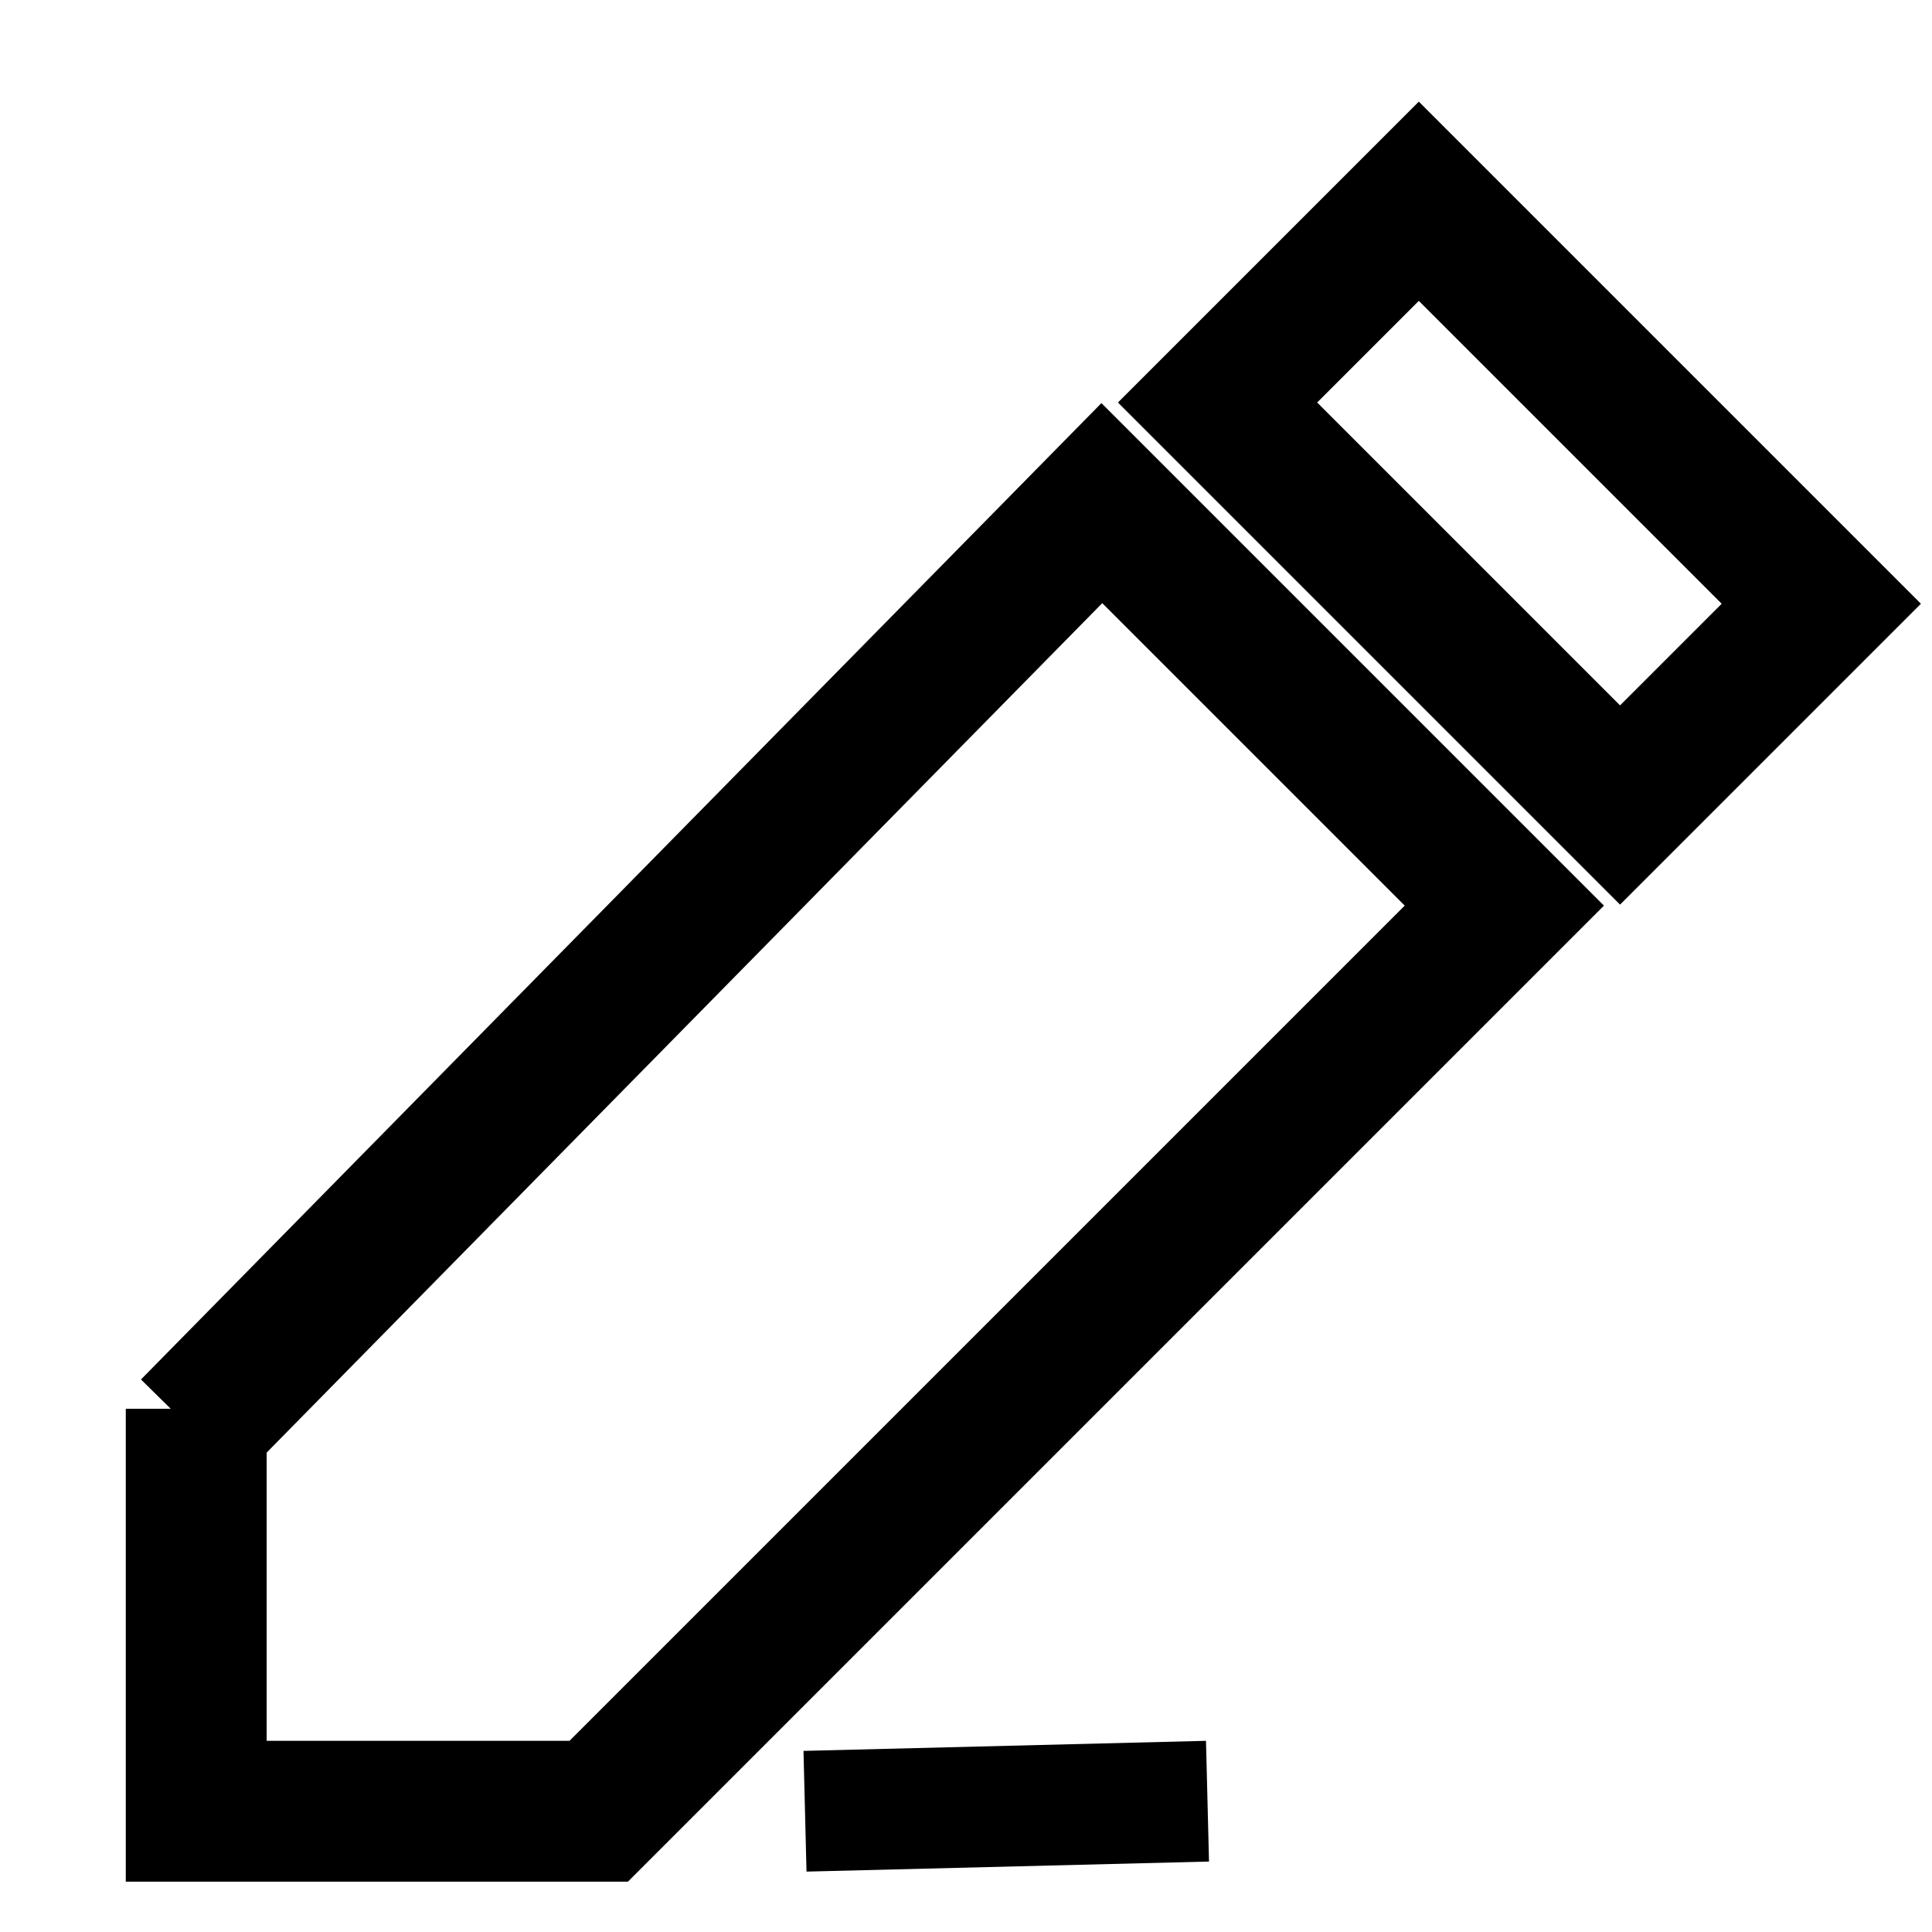
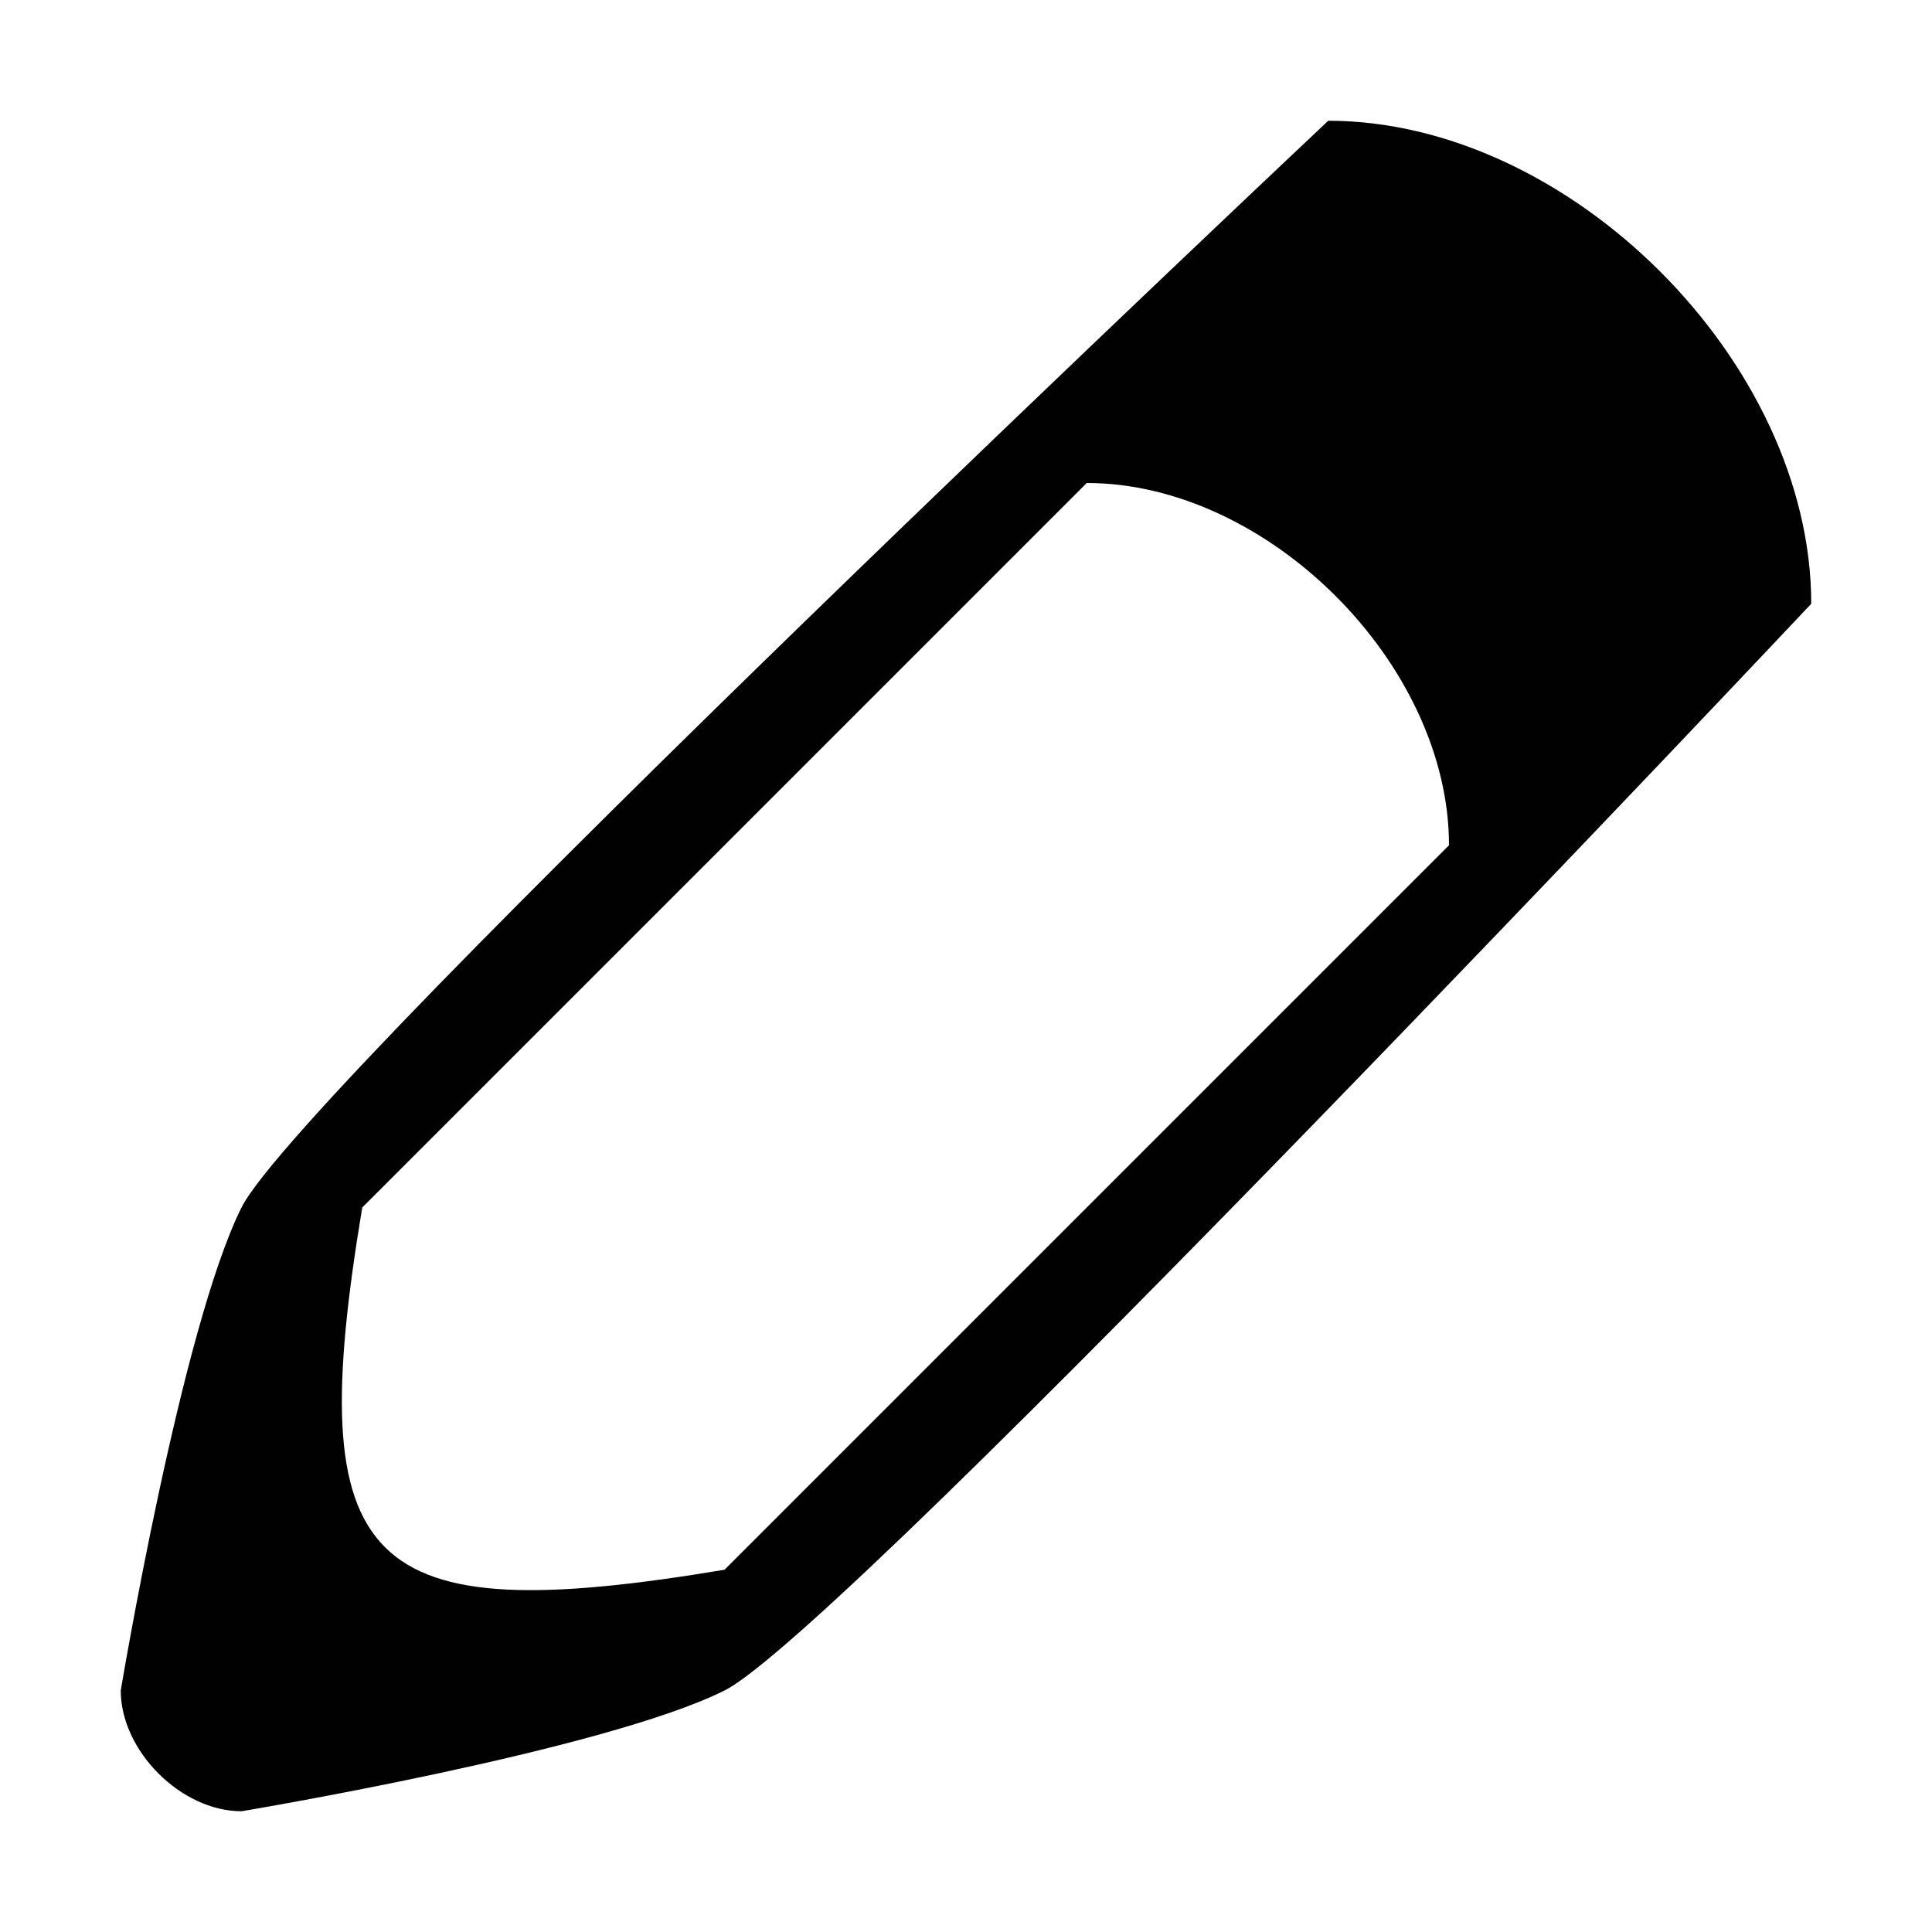
- <svg xmlns="http://www.w3.org/2000/svg" version="1.1" baseProfile="full" width="96px" height="96px" viewBox="0 0 96 96" preserveAspectRatio="xMidYMid meet" id="svg_document" style="zoom: 4;">
-   <defs id="svg_document_defs" />
-   <g id="main_group">
-     <rect x="0px" height="96px" y="0px" id="background_rect" width="96px" fill="none" />
-   </g>
-   <polyline points="9.75,70 9.75,90 29.75,90 74.75,45 54.75,25 9.50,71" stroke="#000000" id="polyline1" stroke-width="7px" fill="none" transform="" />
-   <polygon points="60.5,20 80.5,40 90.5,30 70.5,10" stroke="#000000" id="polygon1" stroke-width="7px" fill="none" transform="" />
-   <line stroke="#000000" y1="90px" id="line1" x1="40px" stroke-width="6px" y2="89.5px" x2="60px" transform="" />
+ <svg xmlns="http://www.w3.org/2000/svg" id="svg10" version="1.1" viewBox="0 0 96 96" height="96" width="96">
+   <defs id="defs14" />
+   <path style="color:#000000;opacity:0.994;fill:#000000;stroke-linecap:round;stroke-linejoin:round;-inkscape-stroke:none" d="m 12,60 c -3,6 -6,24 -6,24 0,3 3,6 6,6 0,0 18,-3 24,-6 C 42,81 90,30 90,30 90,18 78,6 66,6 66,6 15,54 12,60 Z m 6,0 36,-36 c 9,0 18,9 18,18 L 36,78 C 18,81 15,78 18,60 Z" id="rect480" />
</svg>
